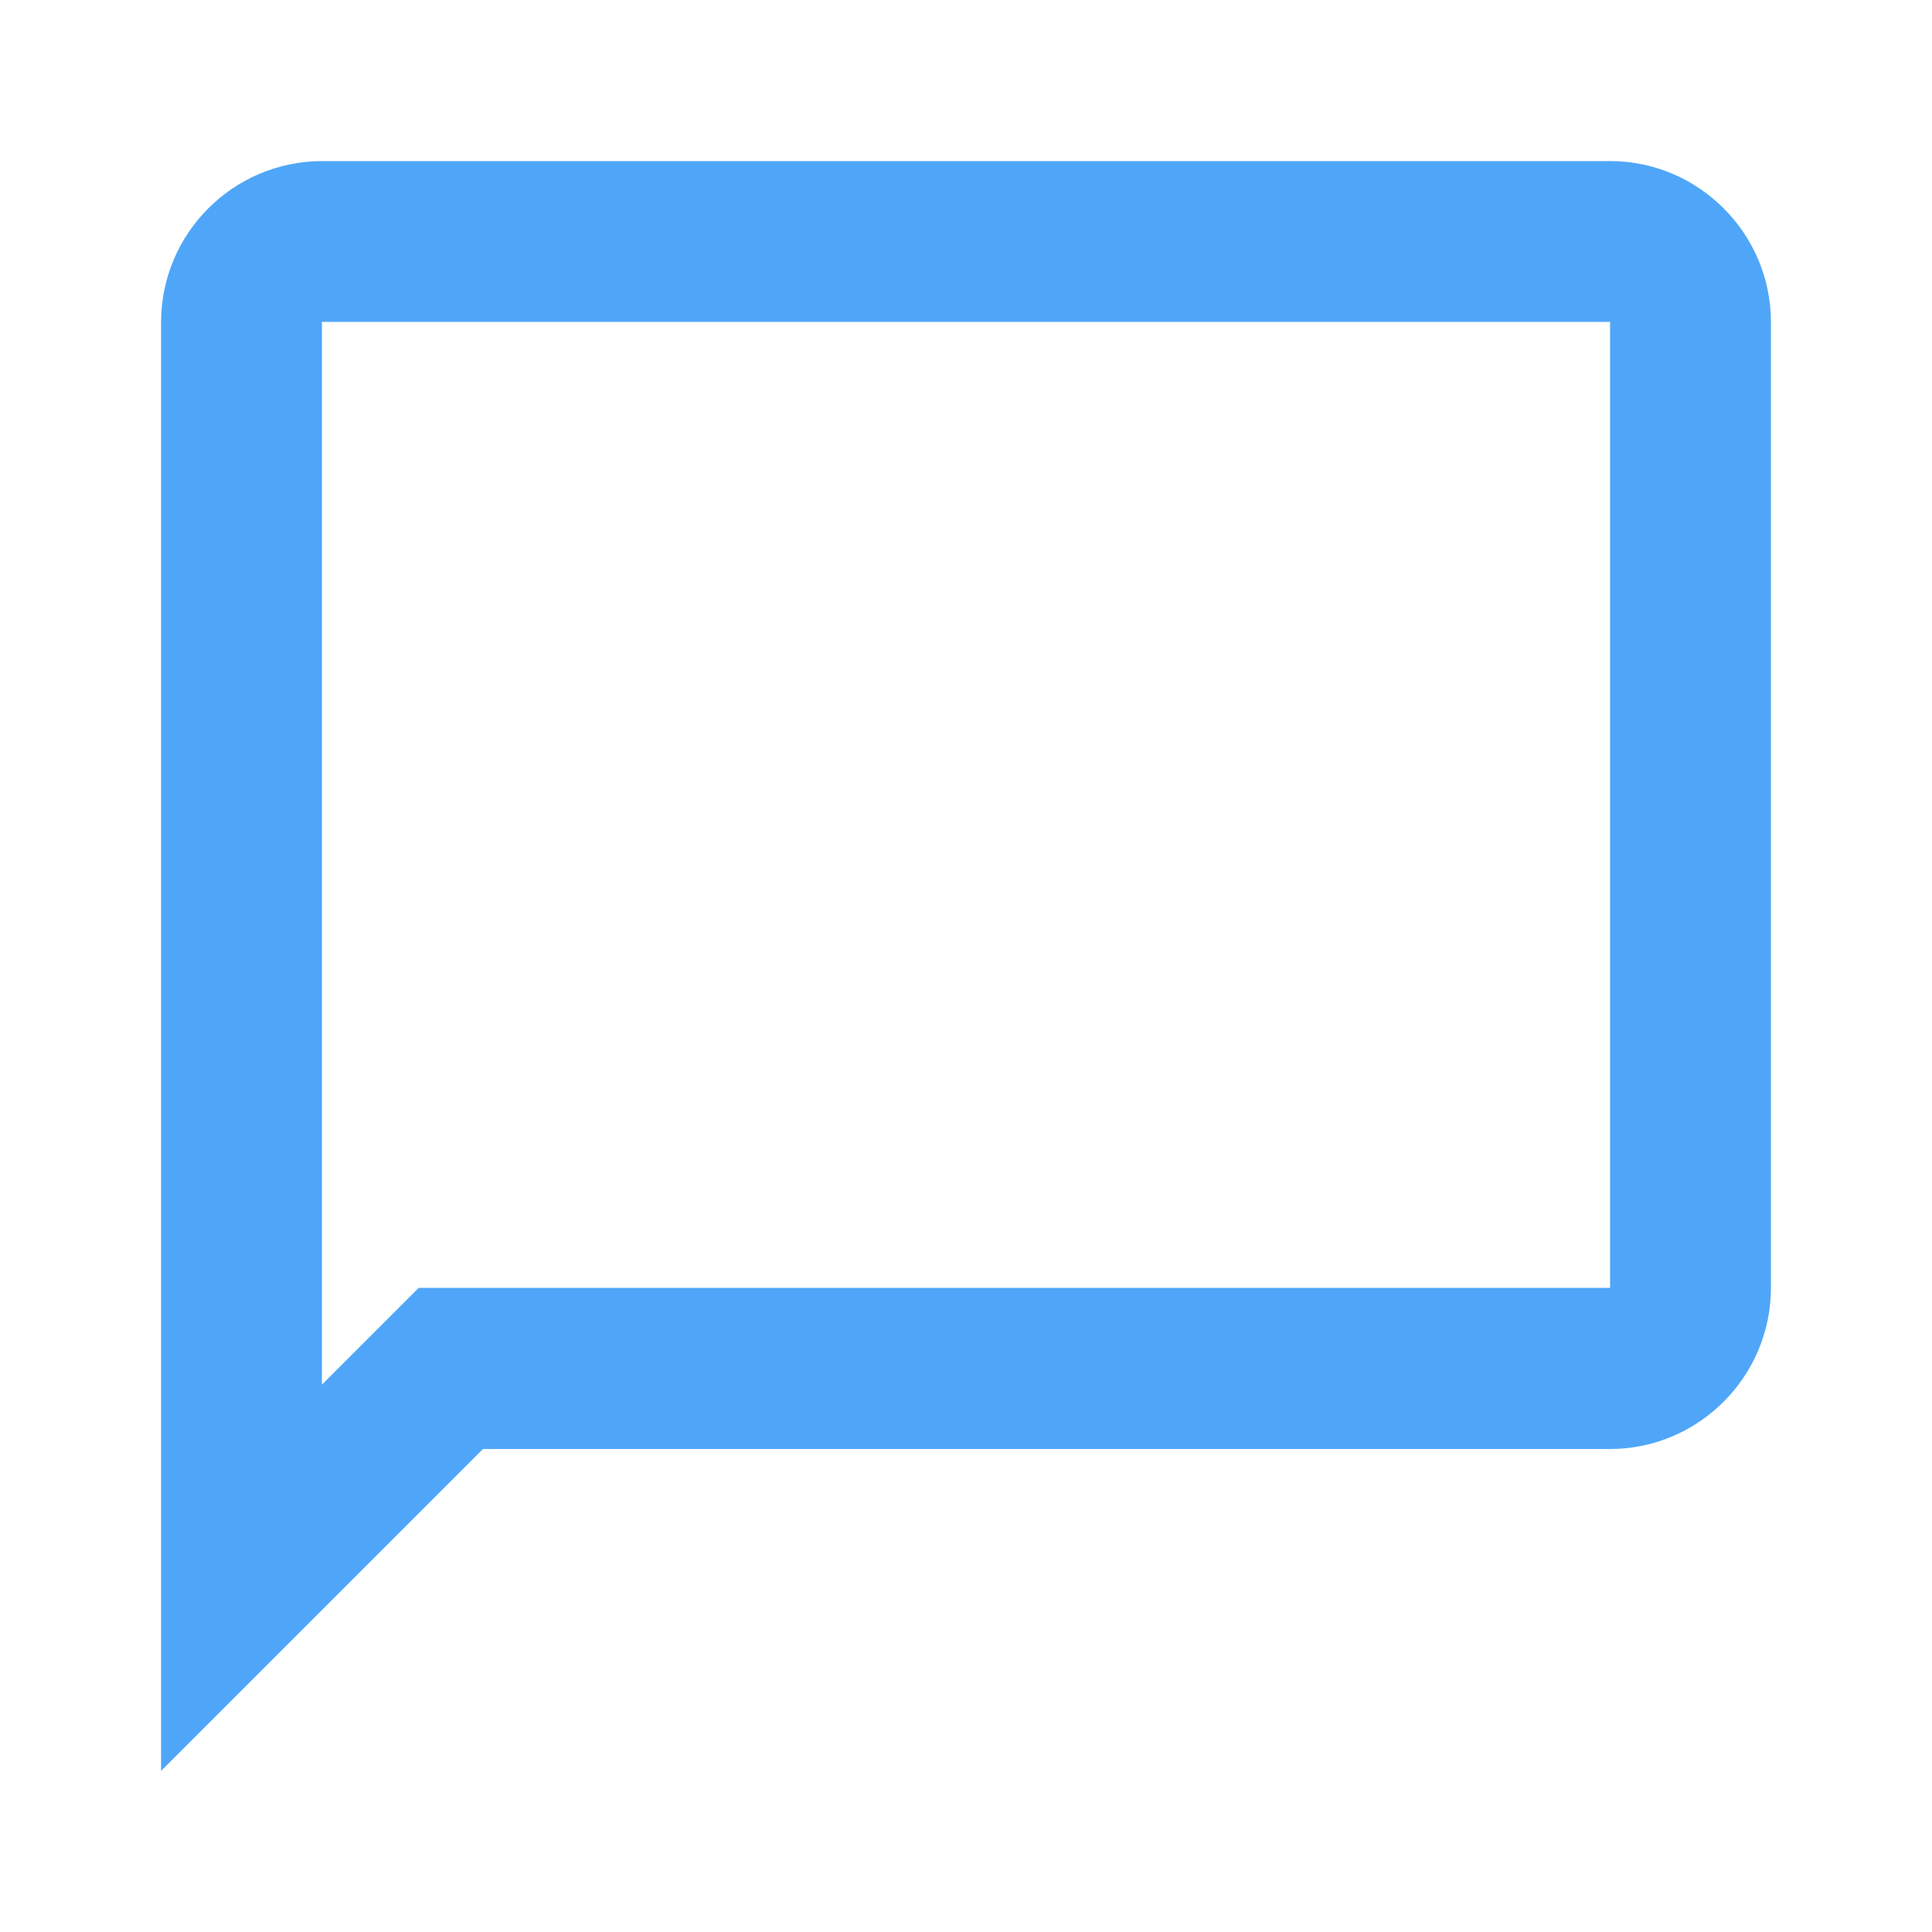
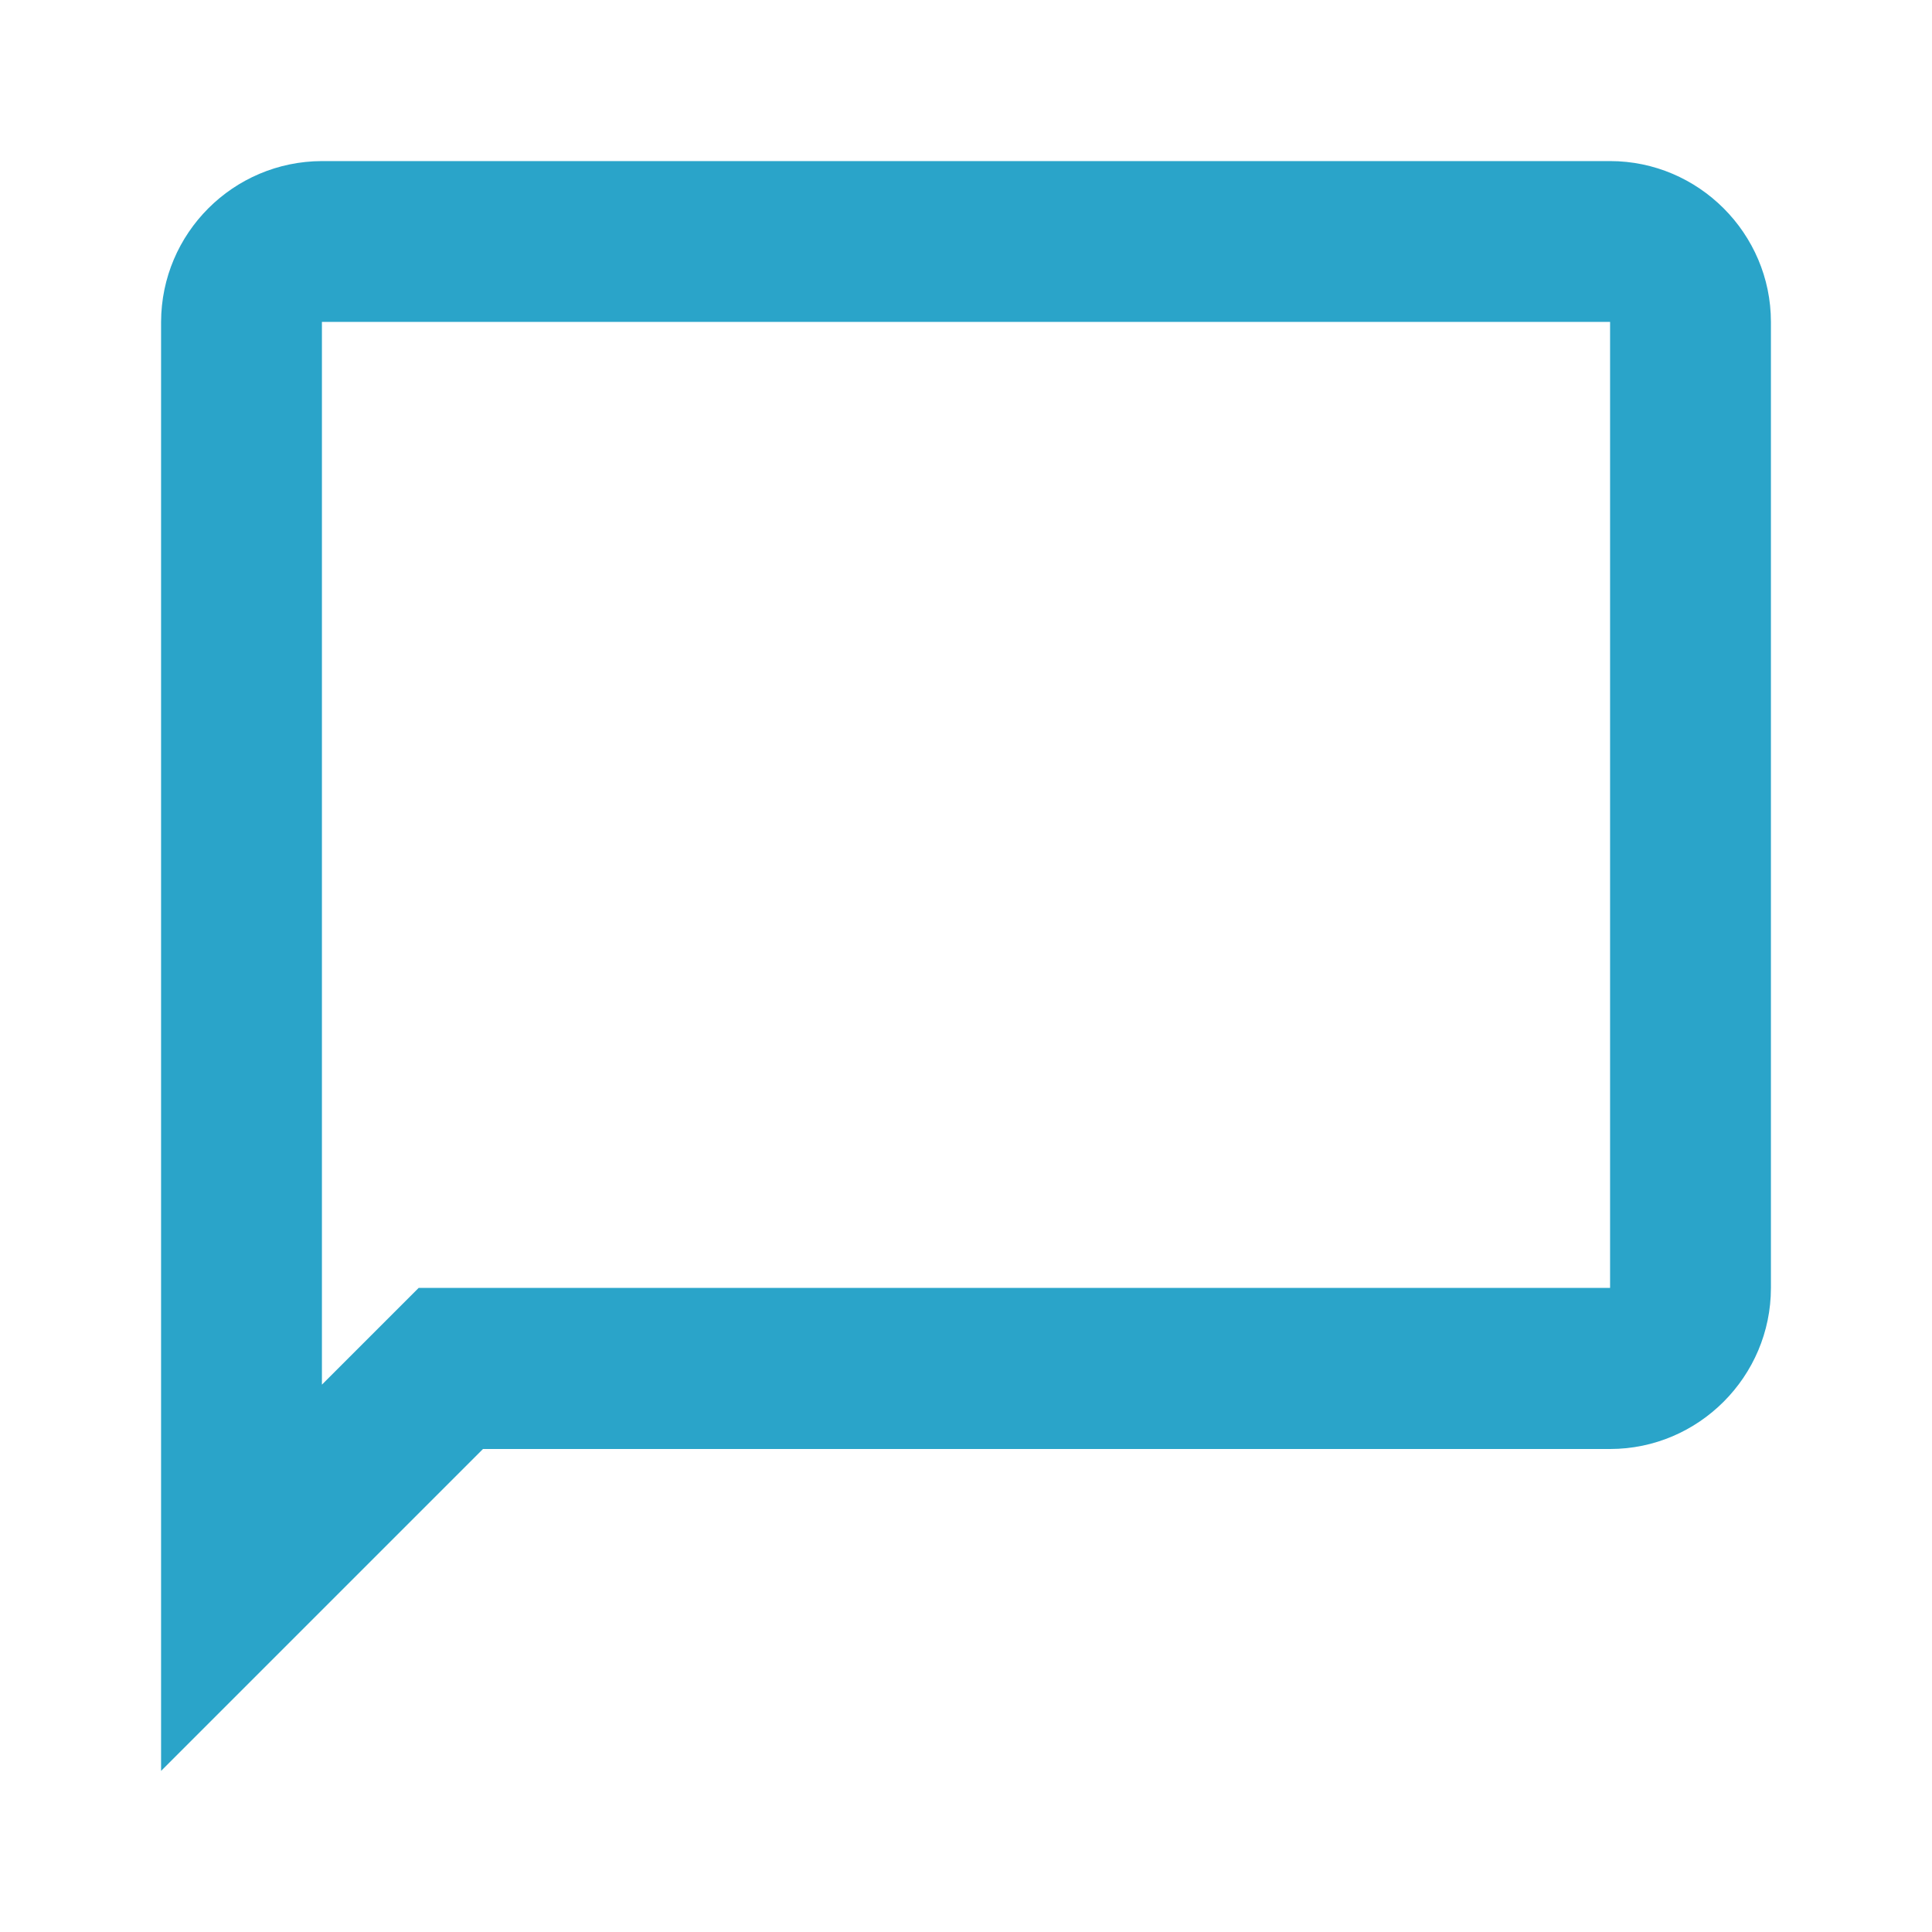
<svg xmlns="http://www.w3.org/2000/svg" width="32" height="32" viewBox="0 0 32 32">
-   <path fill="#4FA6F8" fill-rule="nonzero" d="M26.668 2.668H5.332a2.672 2.672 0 0 0-2.664 2.664v24L8 24h18.668c1.465 0 2.664-1.2 2.664-2.668v-16c0-1.465-1.2-2.664-2.664-2.664m0 18.664H6.934l-1.602 1.602V5.332h21.336Zm0 0" />
+   <path fill="#2AA4C9" fill-rule="nonzero" d="M26.668 2.668H5.332a2.672 2.672 0 0 0-2.664 2.664v24L8 24h18.668c1.465 0 2.664-1.2 2.664-2.668v-16c0-1.465-1.2-2.664-2.664-2.664m0 18.664H6.934l-1.602 1.602V5.332h21.336Zm0 0" />
</svg>
